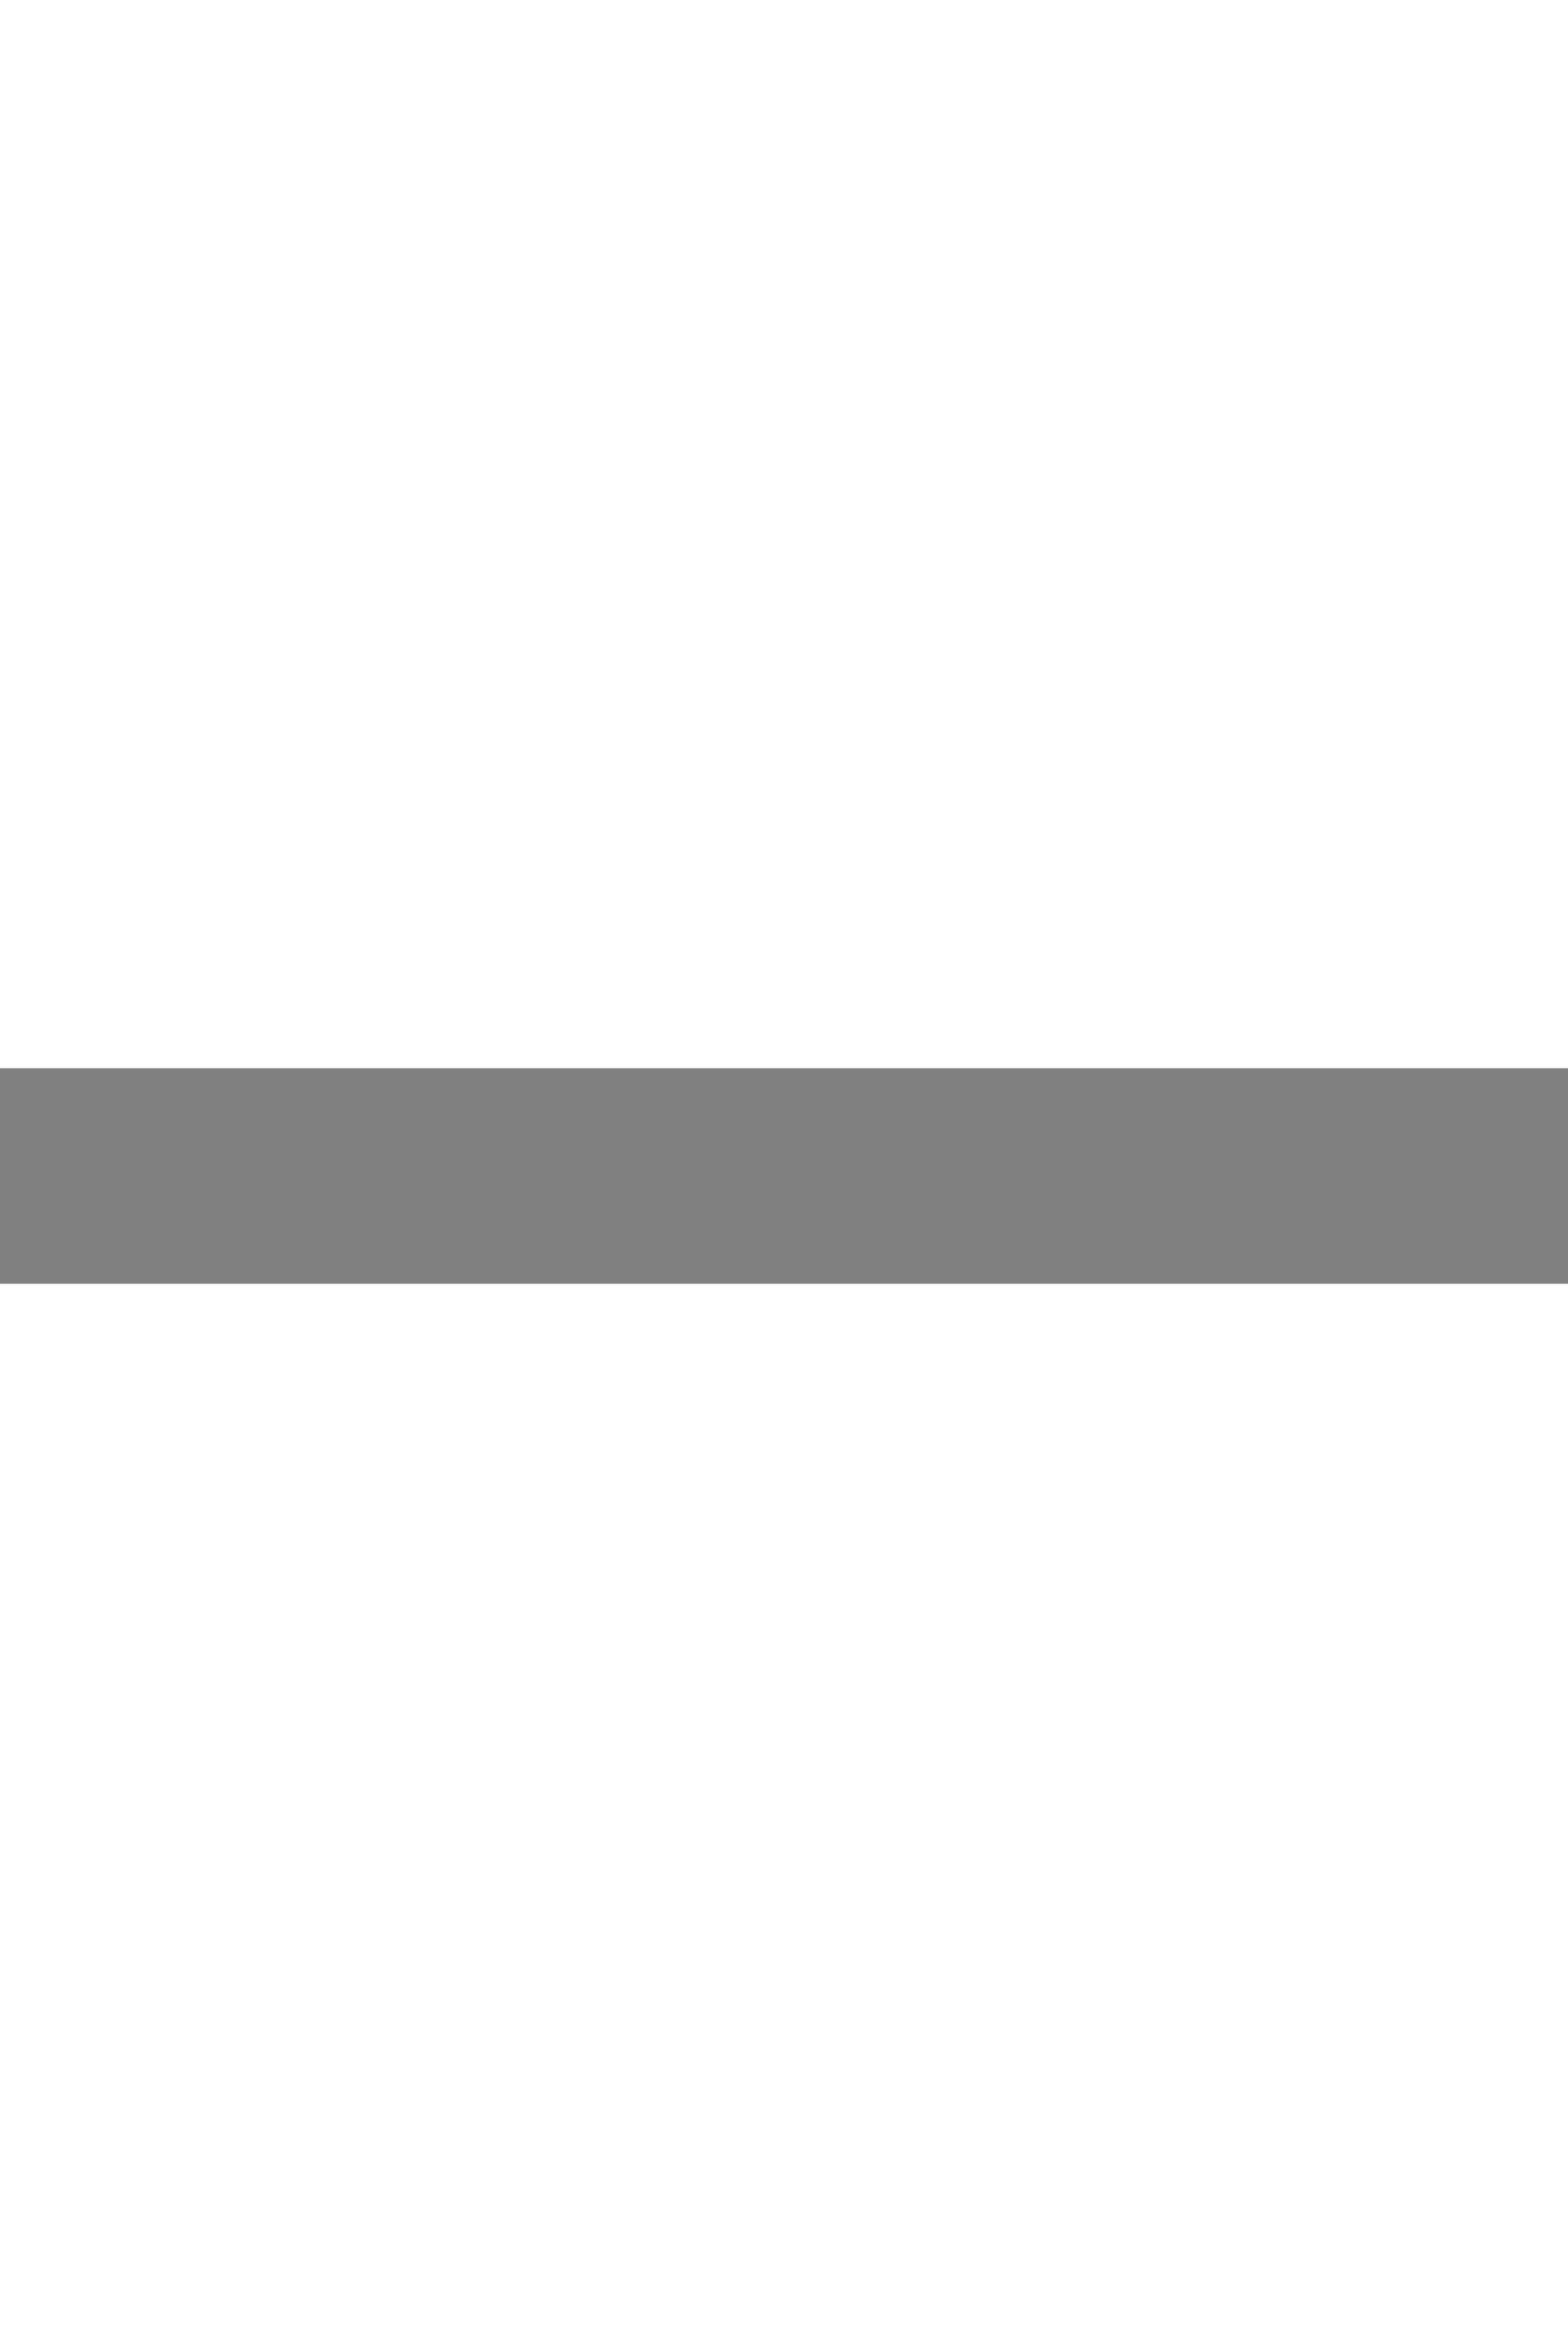
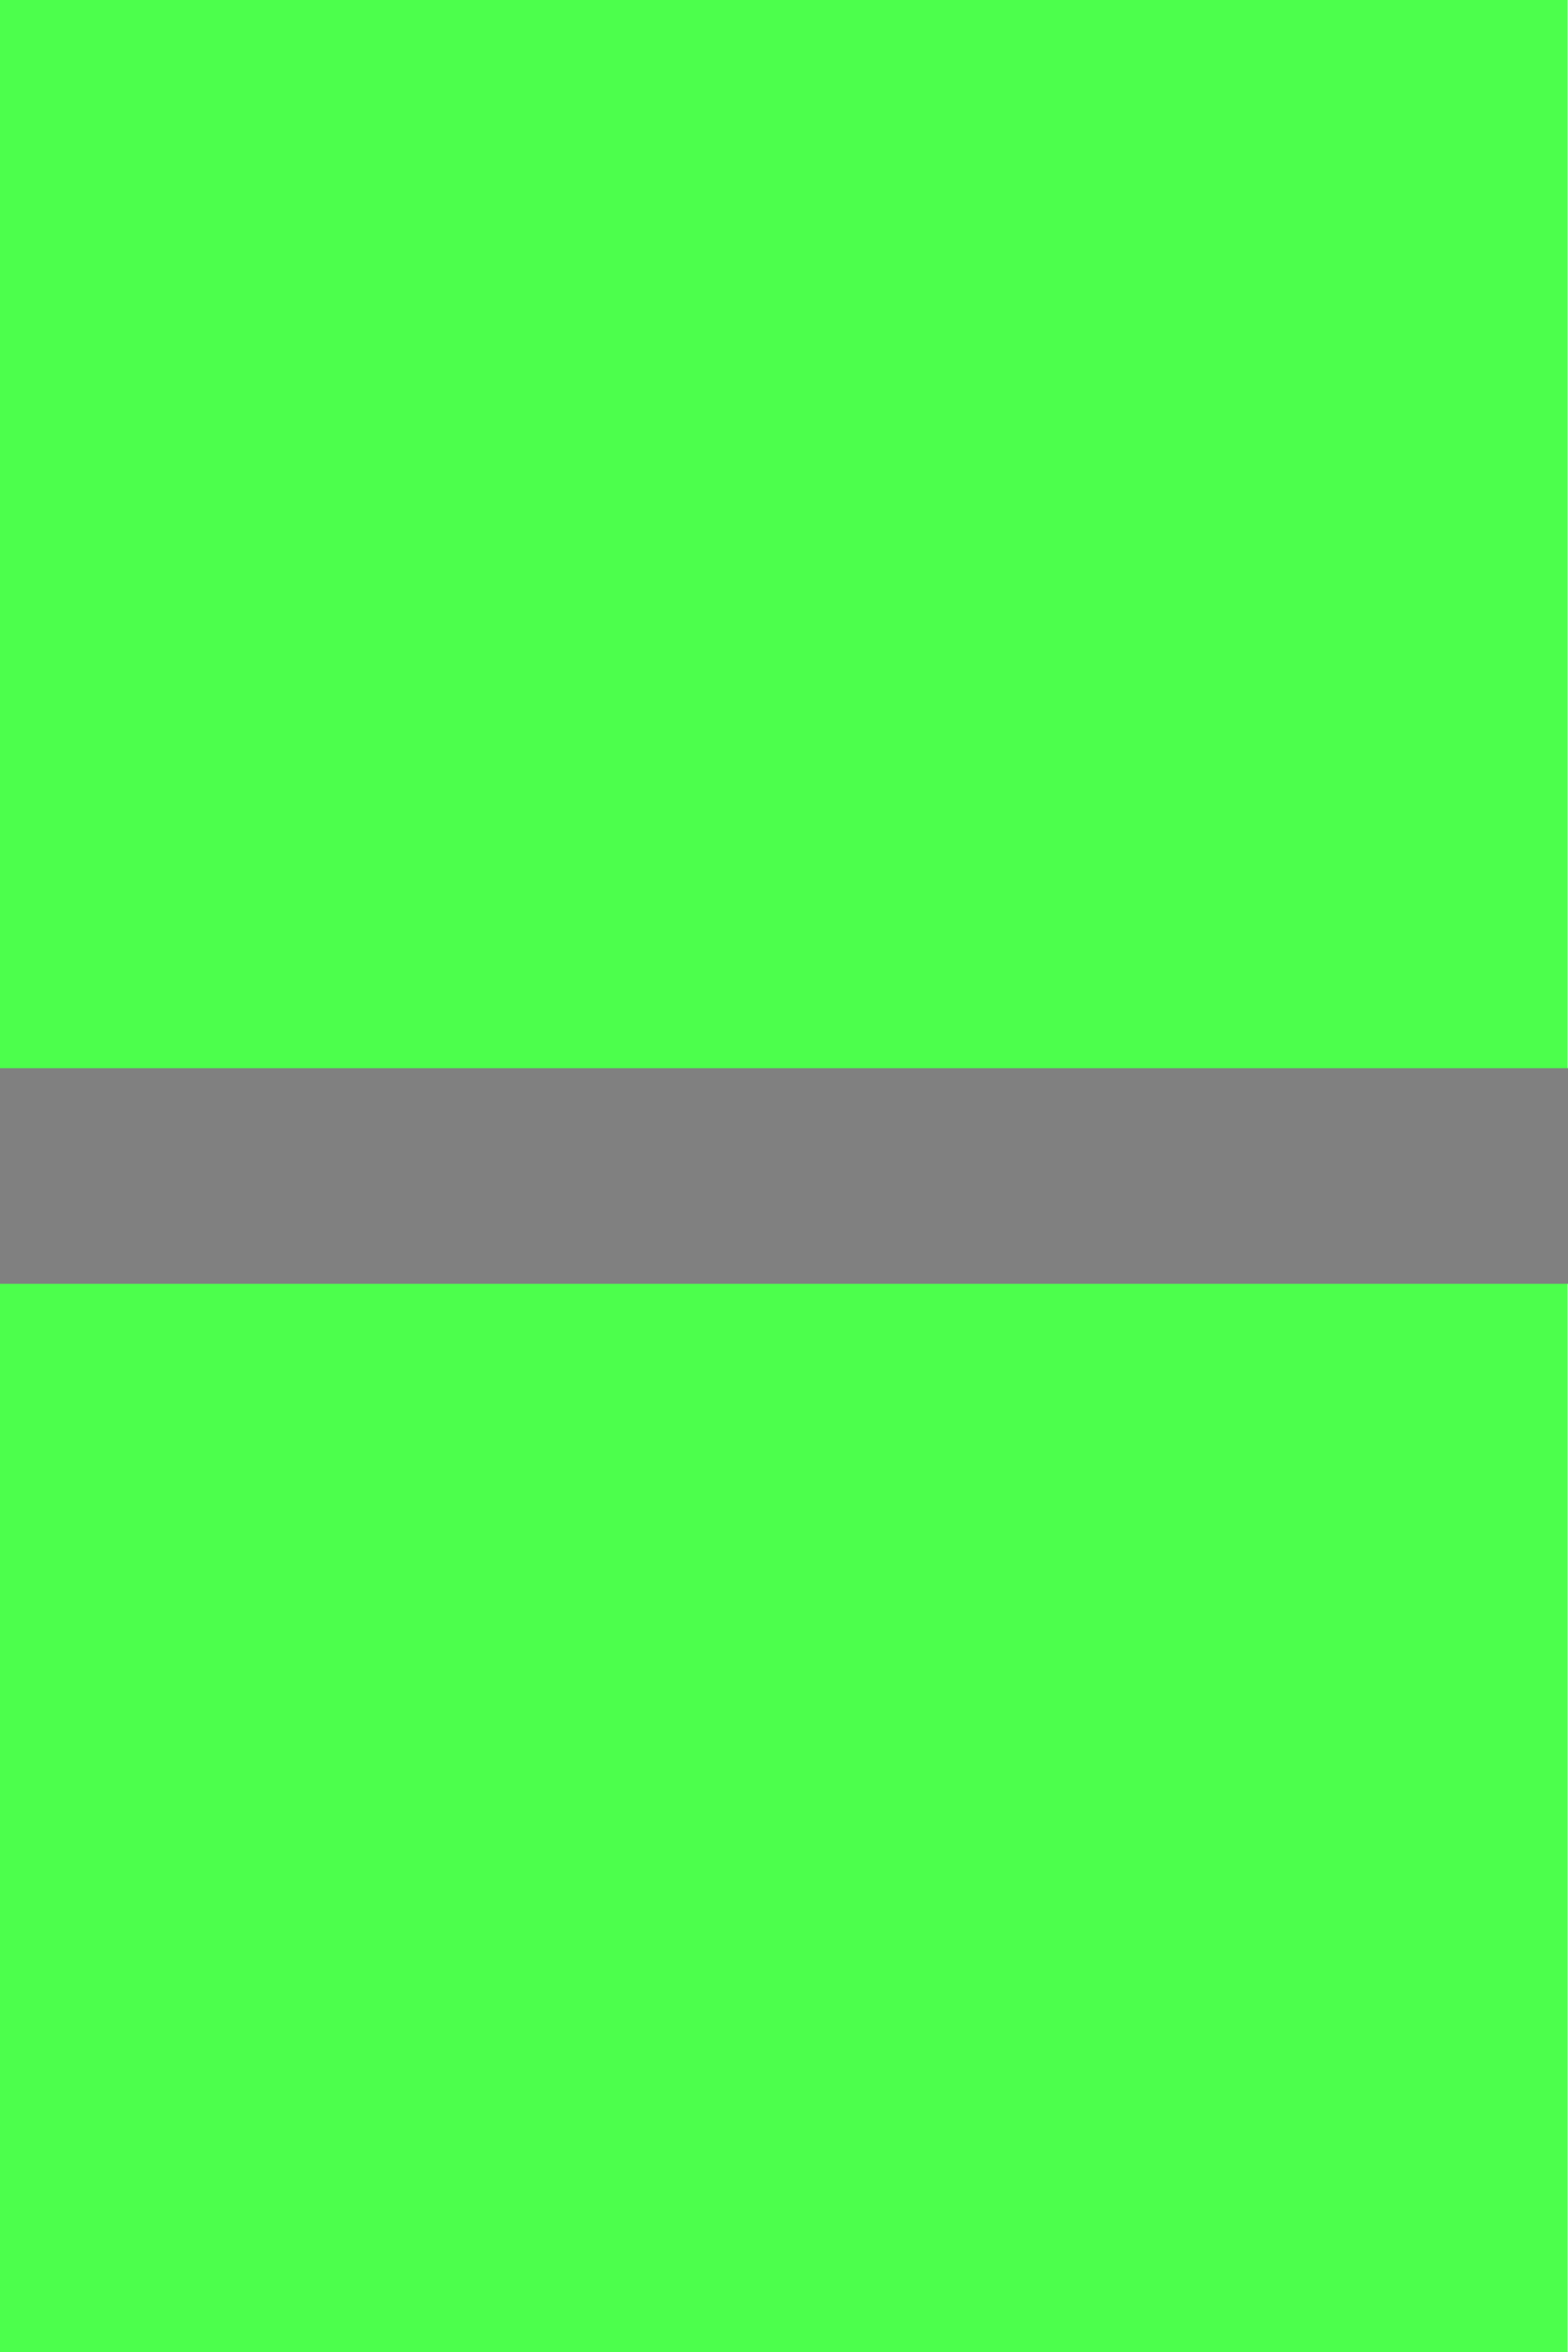
<svg xmlns="http://www.w3.org/2000/svg" height="12" viewBox="0 0 8 12" width="8">
-   <g id="back_color" transform="" visibility="hidden">
+   <g id="back_color" transform="" visibility="visible">
    <rect fill="#00FF00" height="12" opacity="0.7" stroke="none" width="8" />
  </g>
  <g fill="none" id="rail" stroke="gray" stroke-width="1.1">
    <line stroke-linecap="round" x1="0" x2="8" y1="6" y2="6" />
  </g>
</svg>
